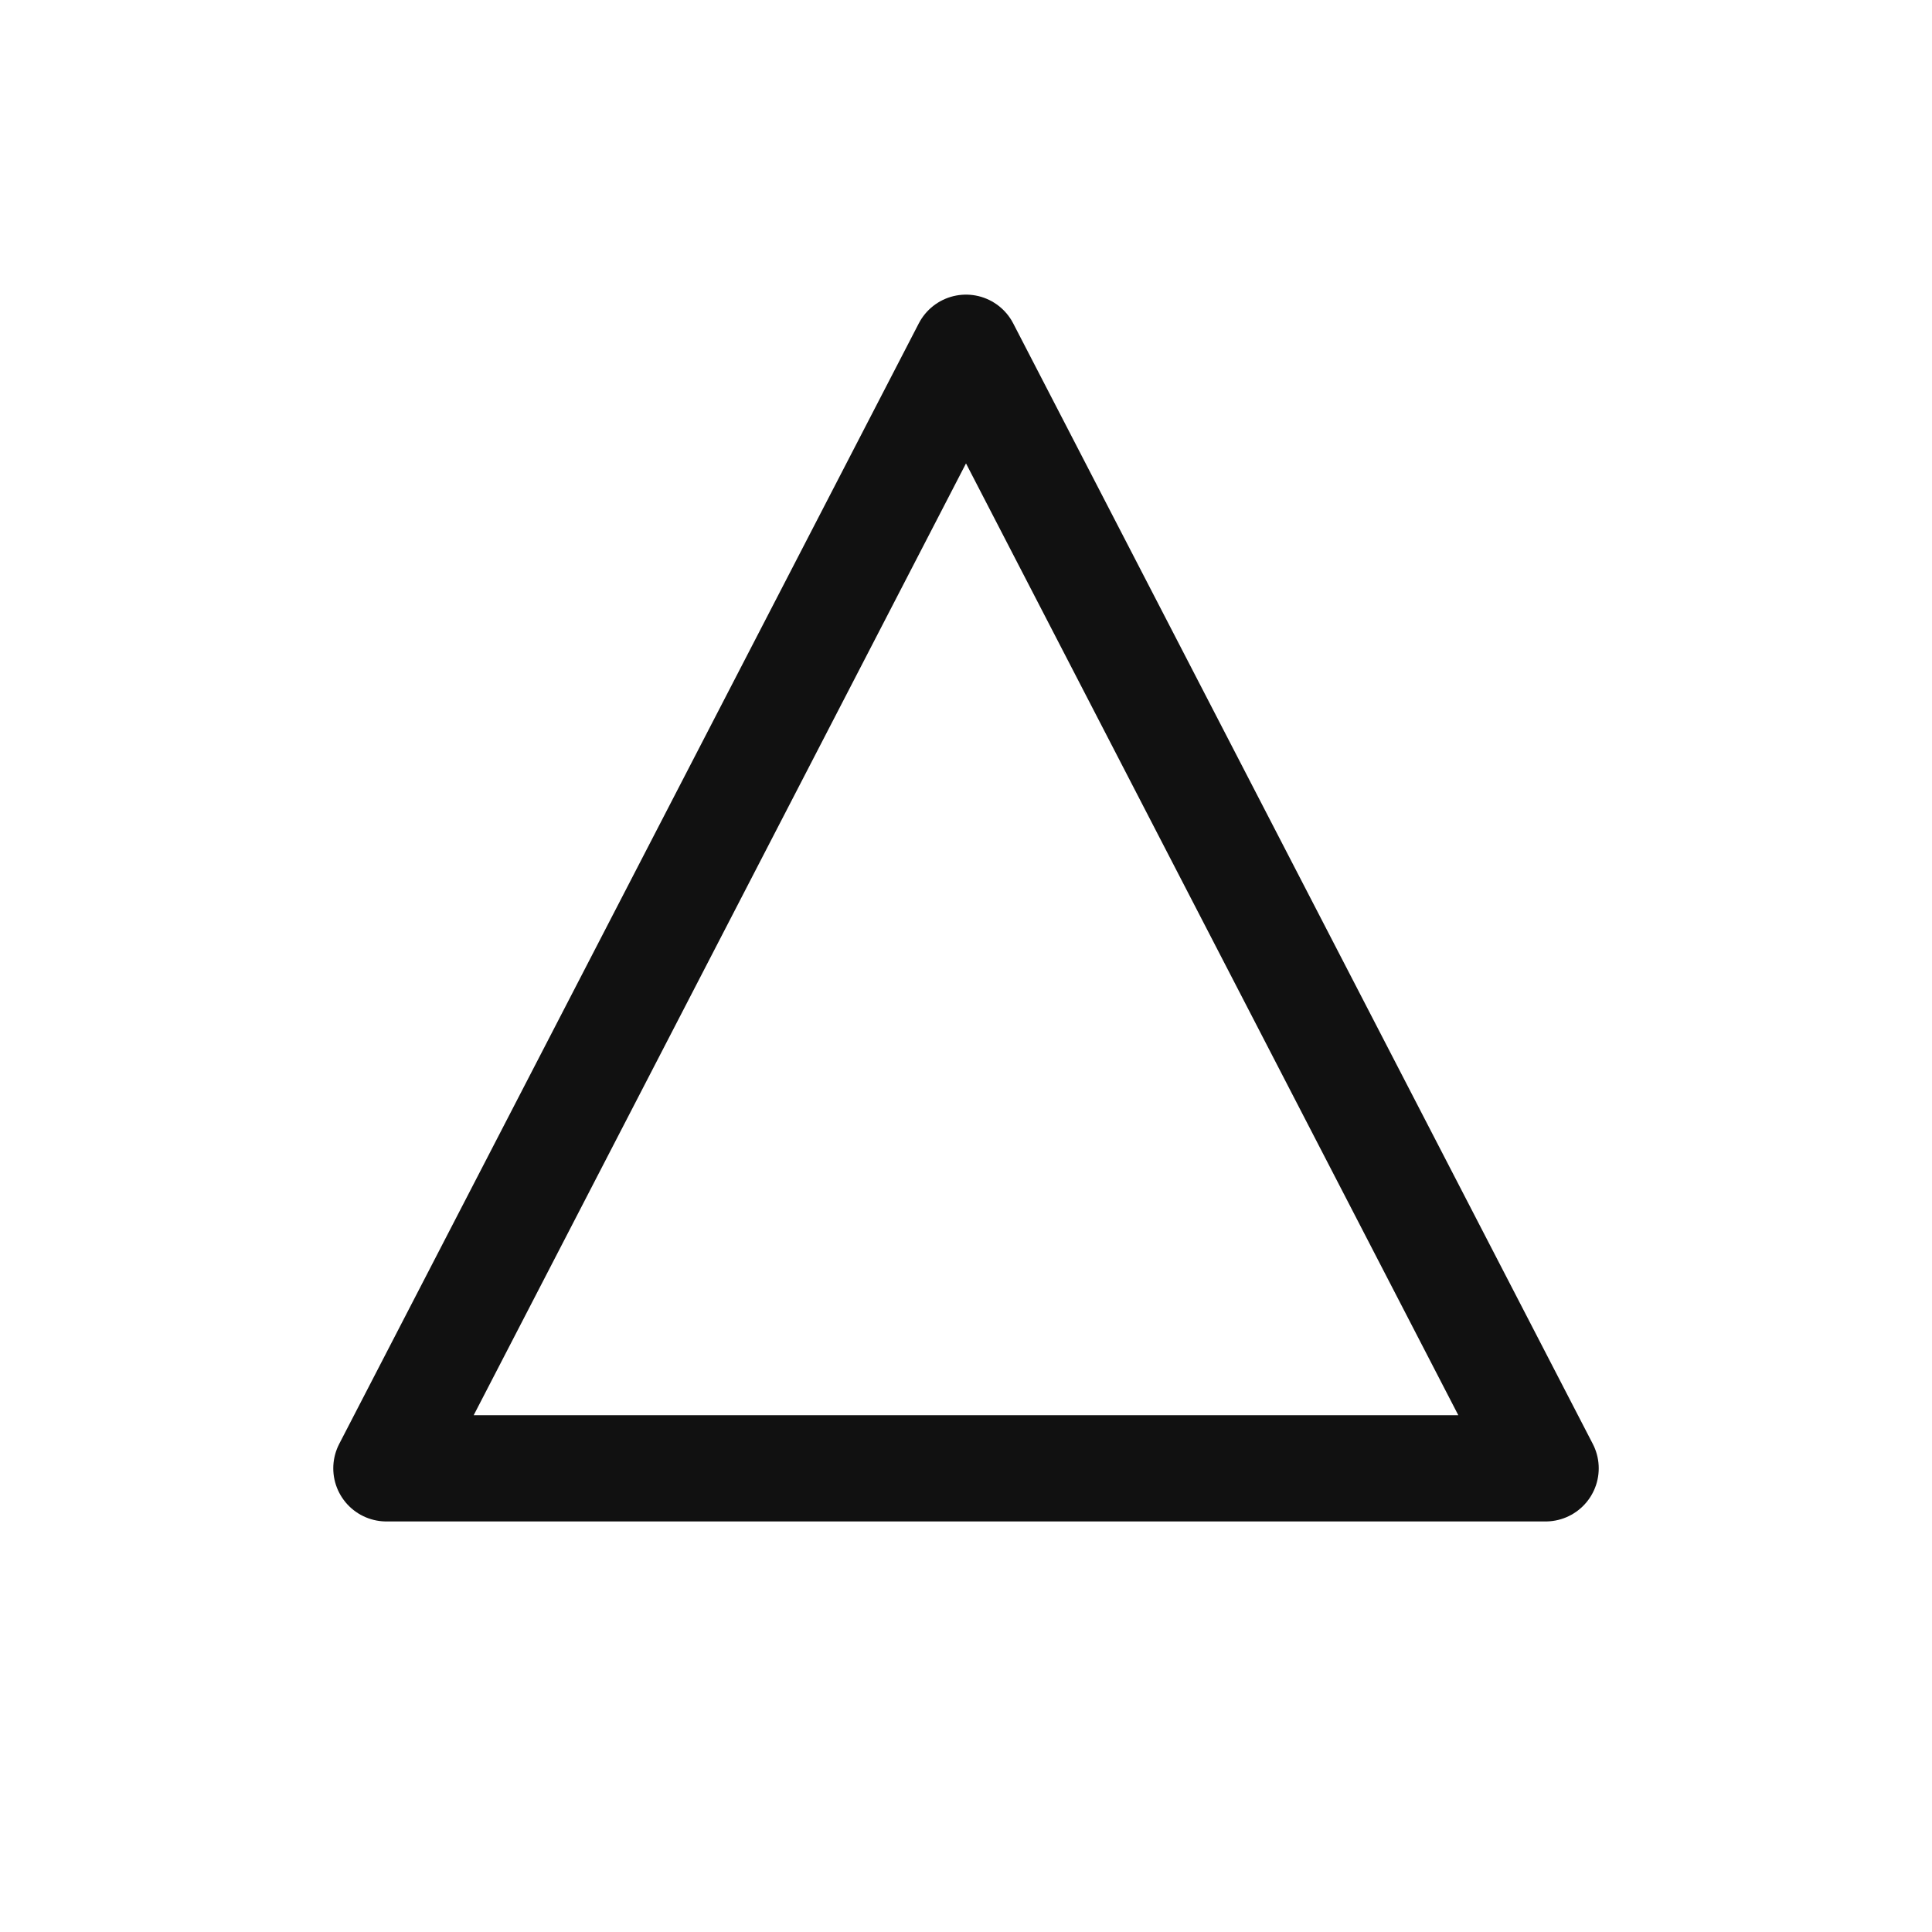
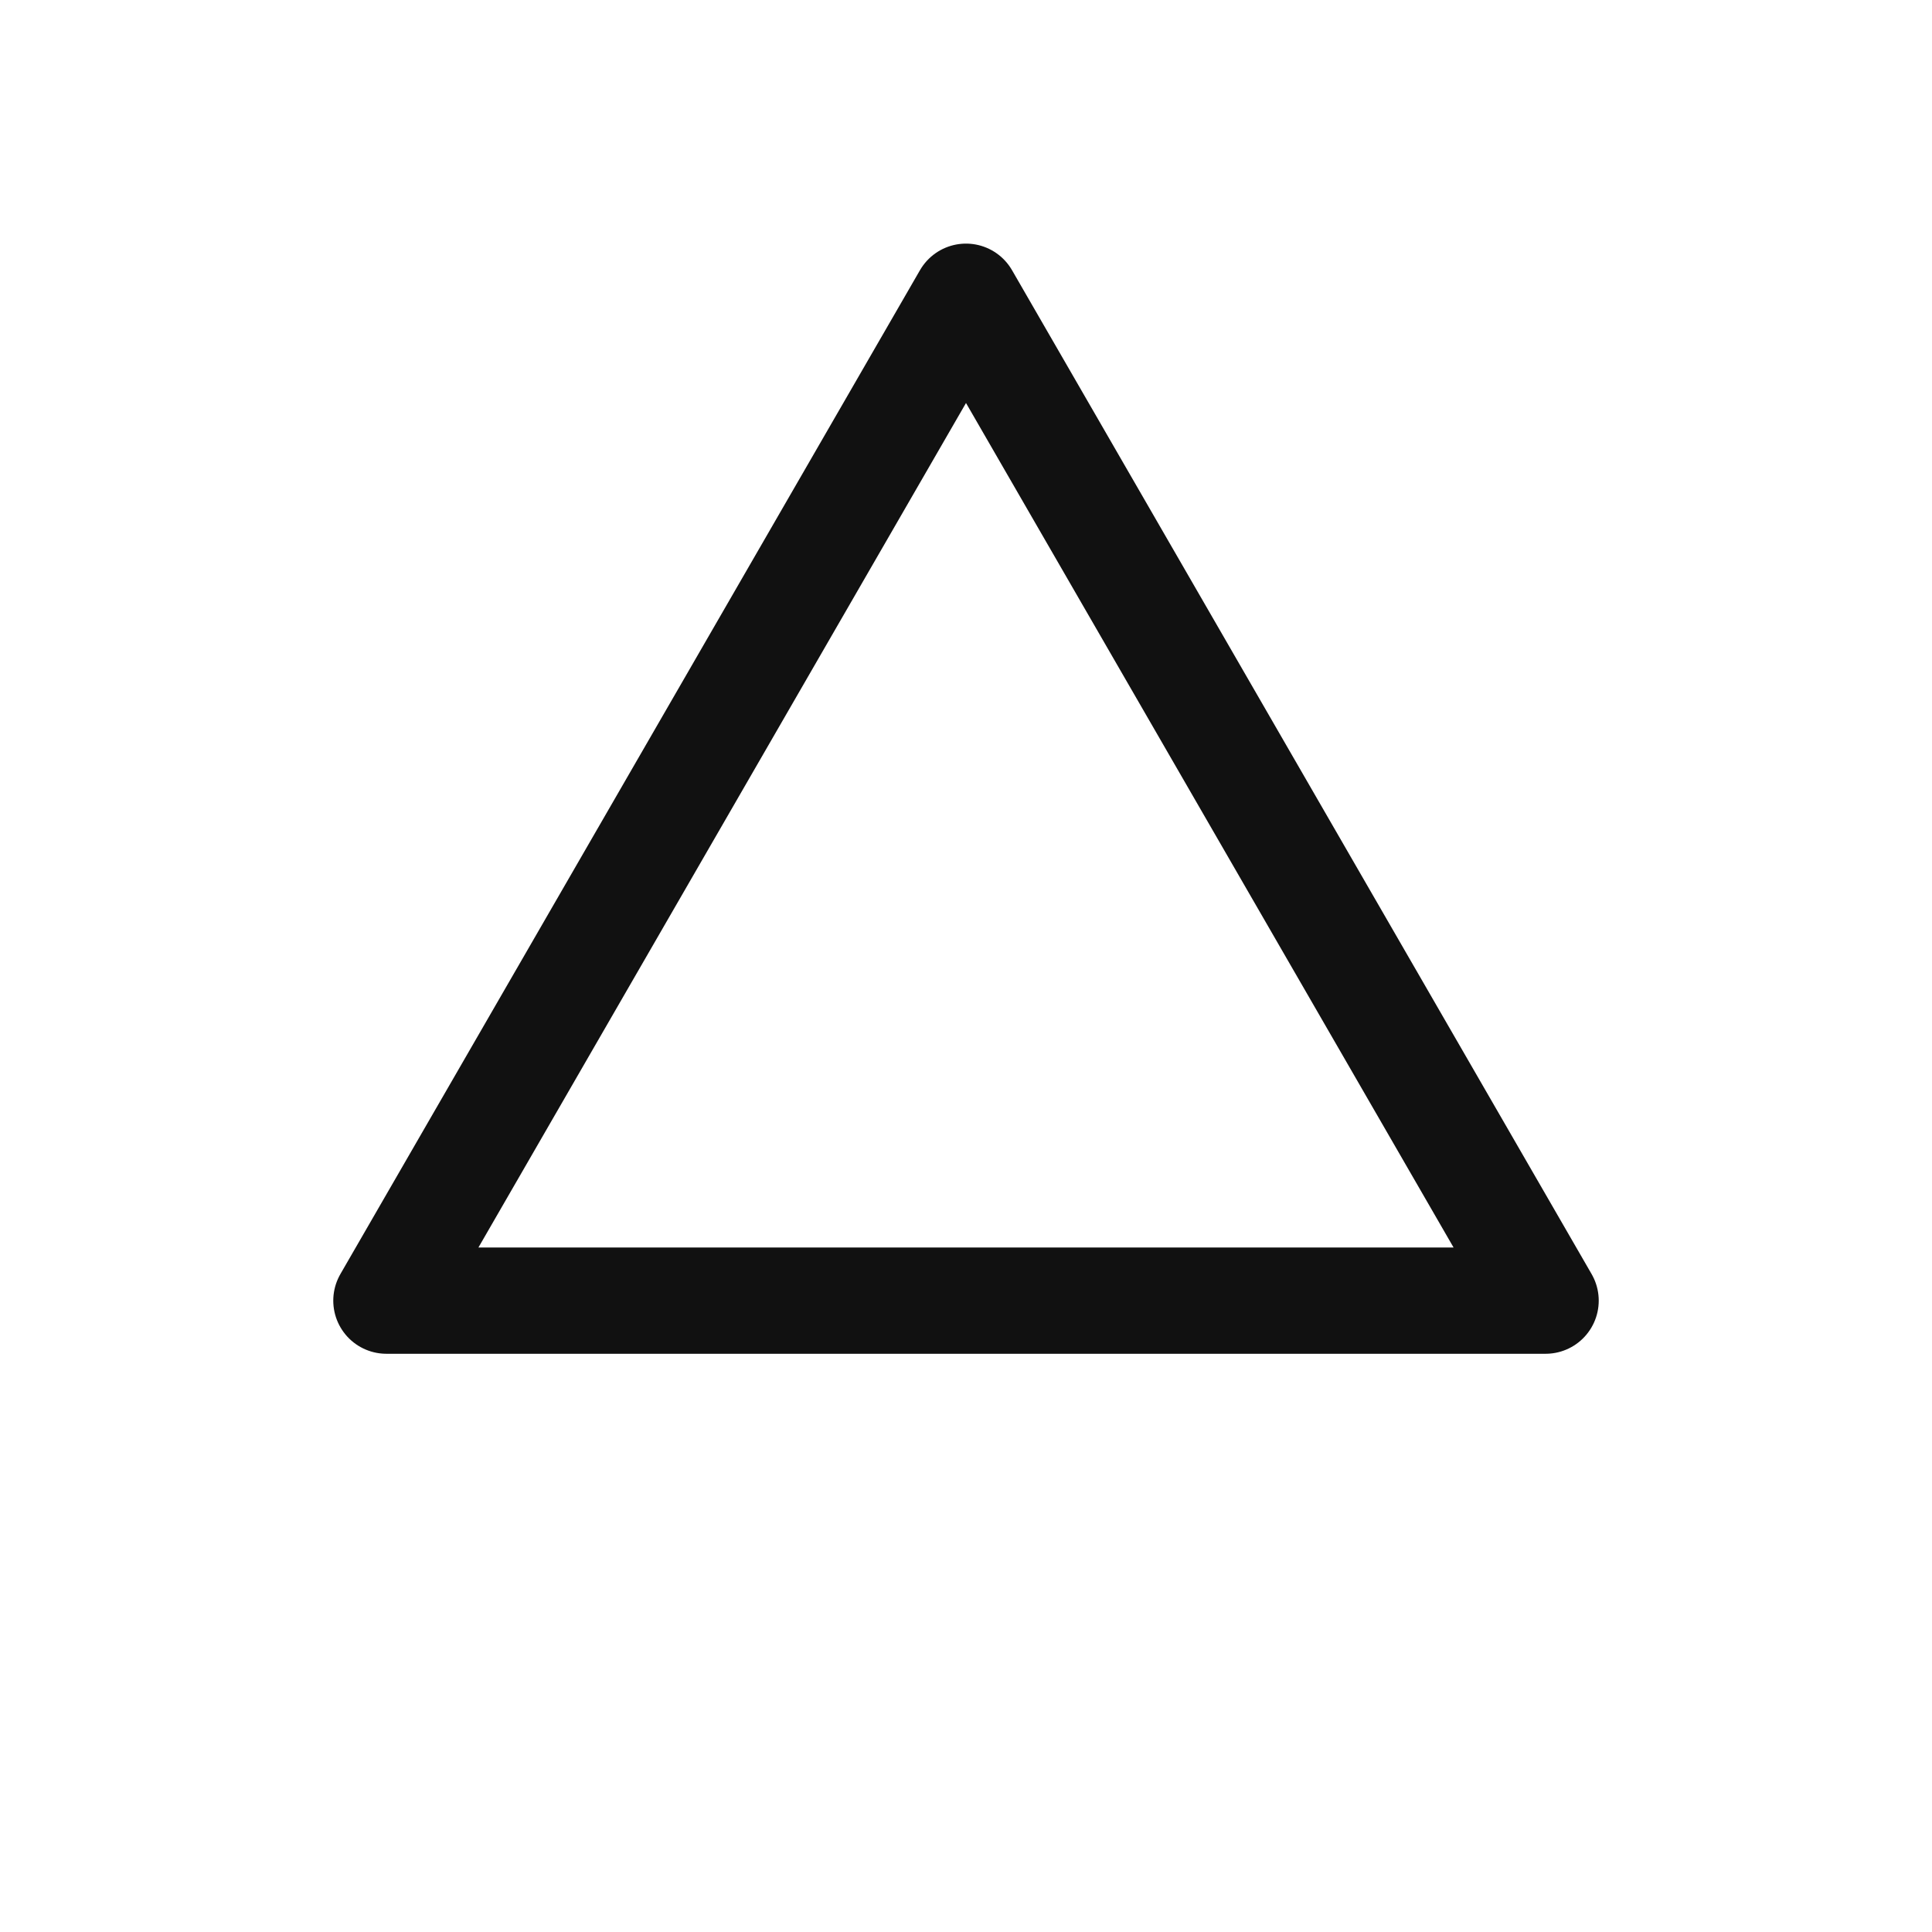
<svg xmlns="http://www.w3.org/2000/svg" viewBox="0 0 100 100" role="img" aria-label="Fire">
-   <path d="M50 18L80 76H20Z" fill="none" stroke="#111111" stroke-width="5.5" stroke-linecap="round" stroke-linejoin="round" />
+   <path d="M50 15.359L80 67.321H20Z" fill="none" stroke="#111111" stroke-width="5.5" stroke-linecap="round" stroke-linejoin="round" />
</svg>
